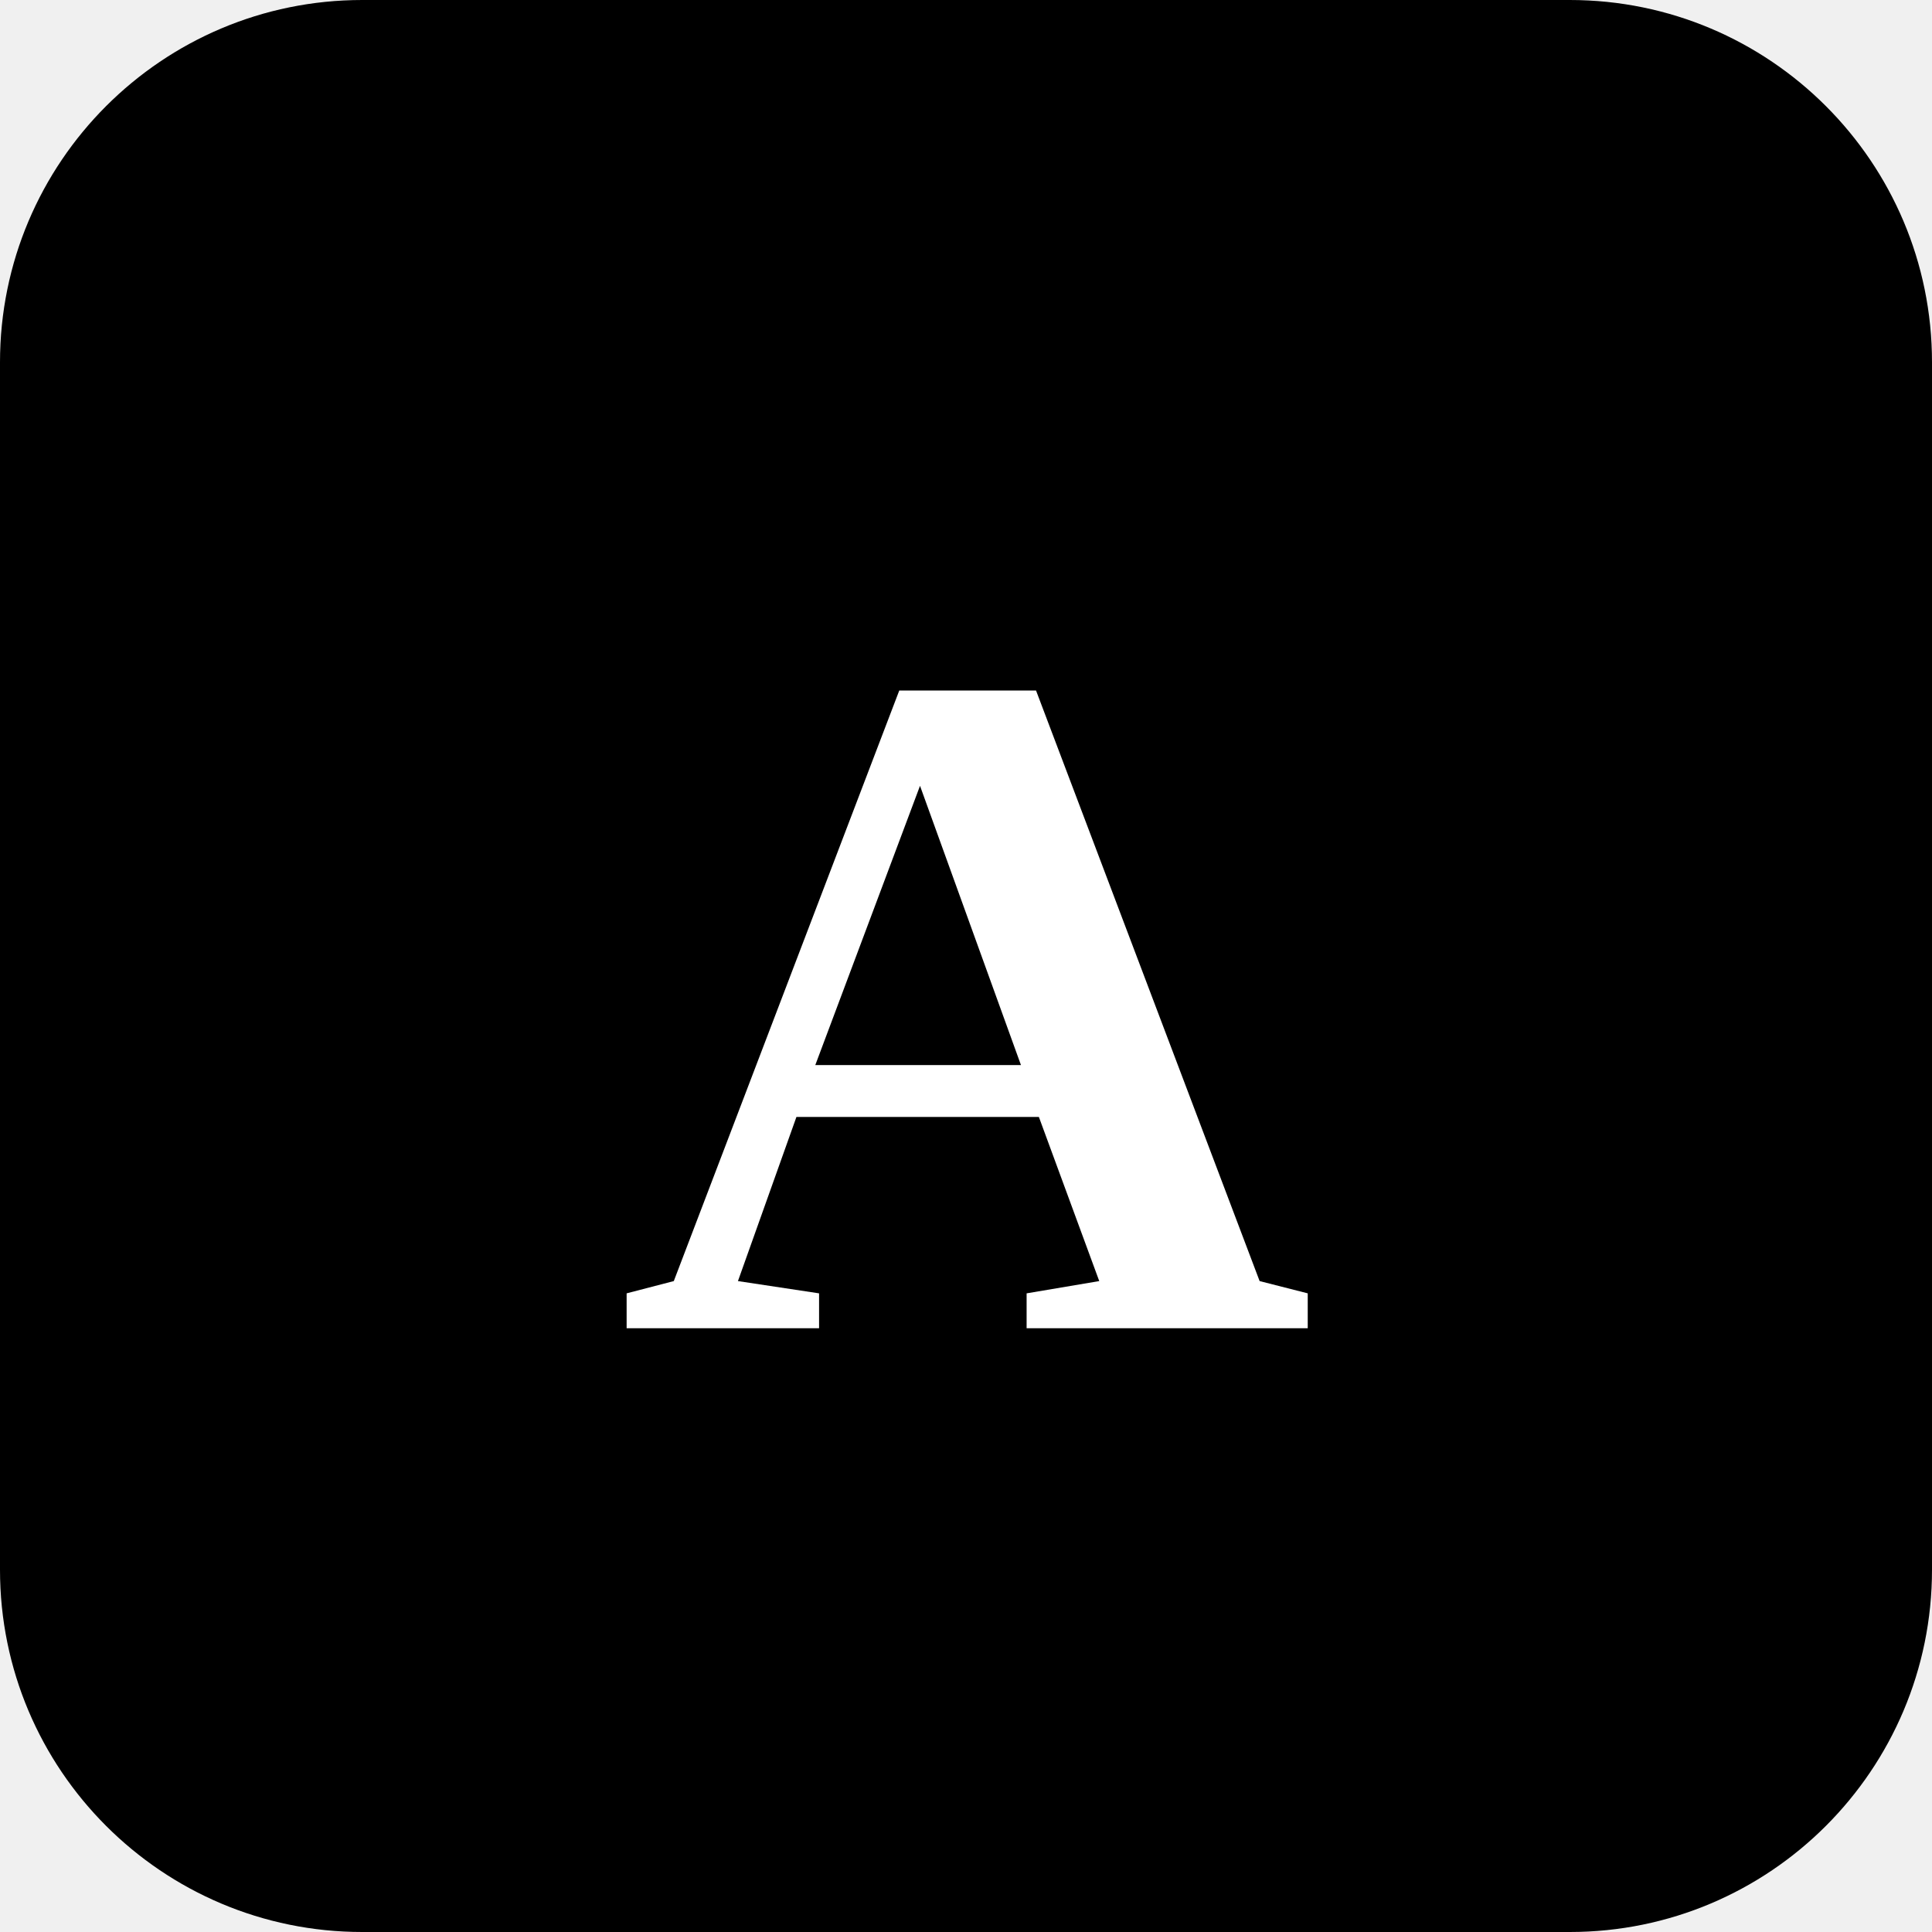
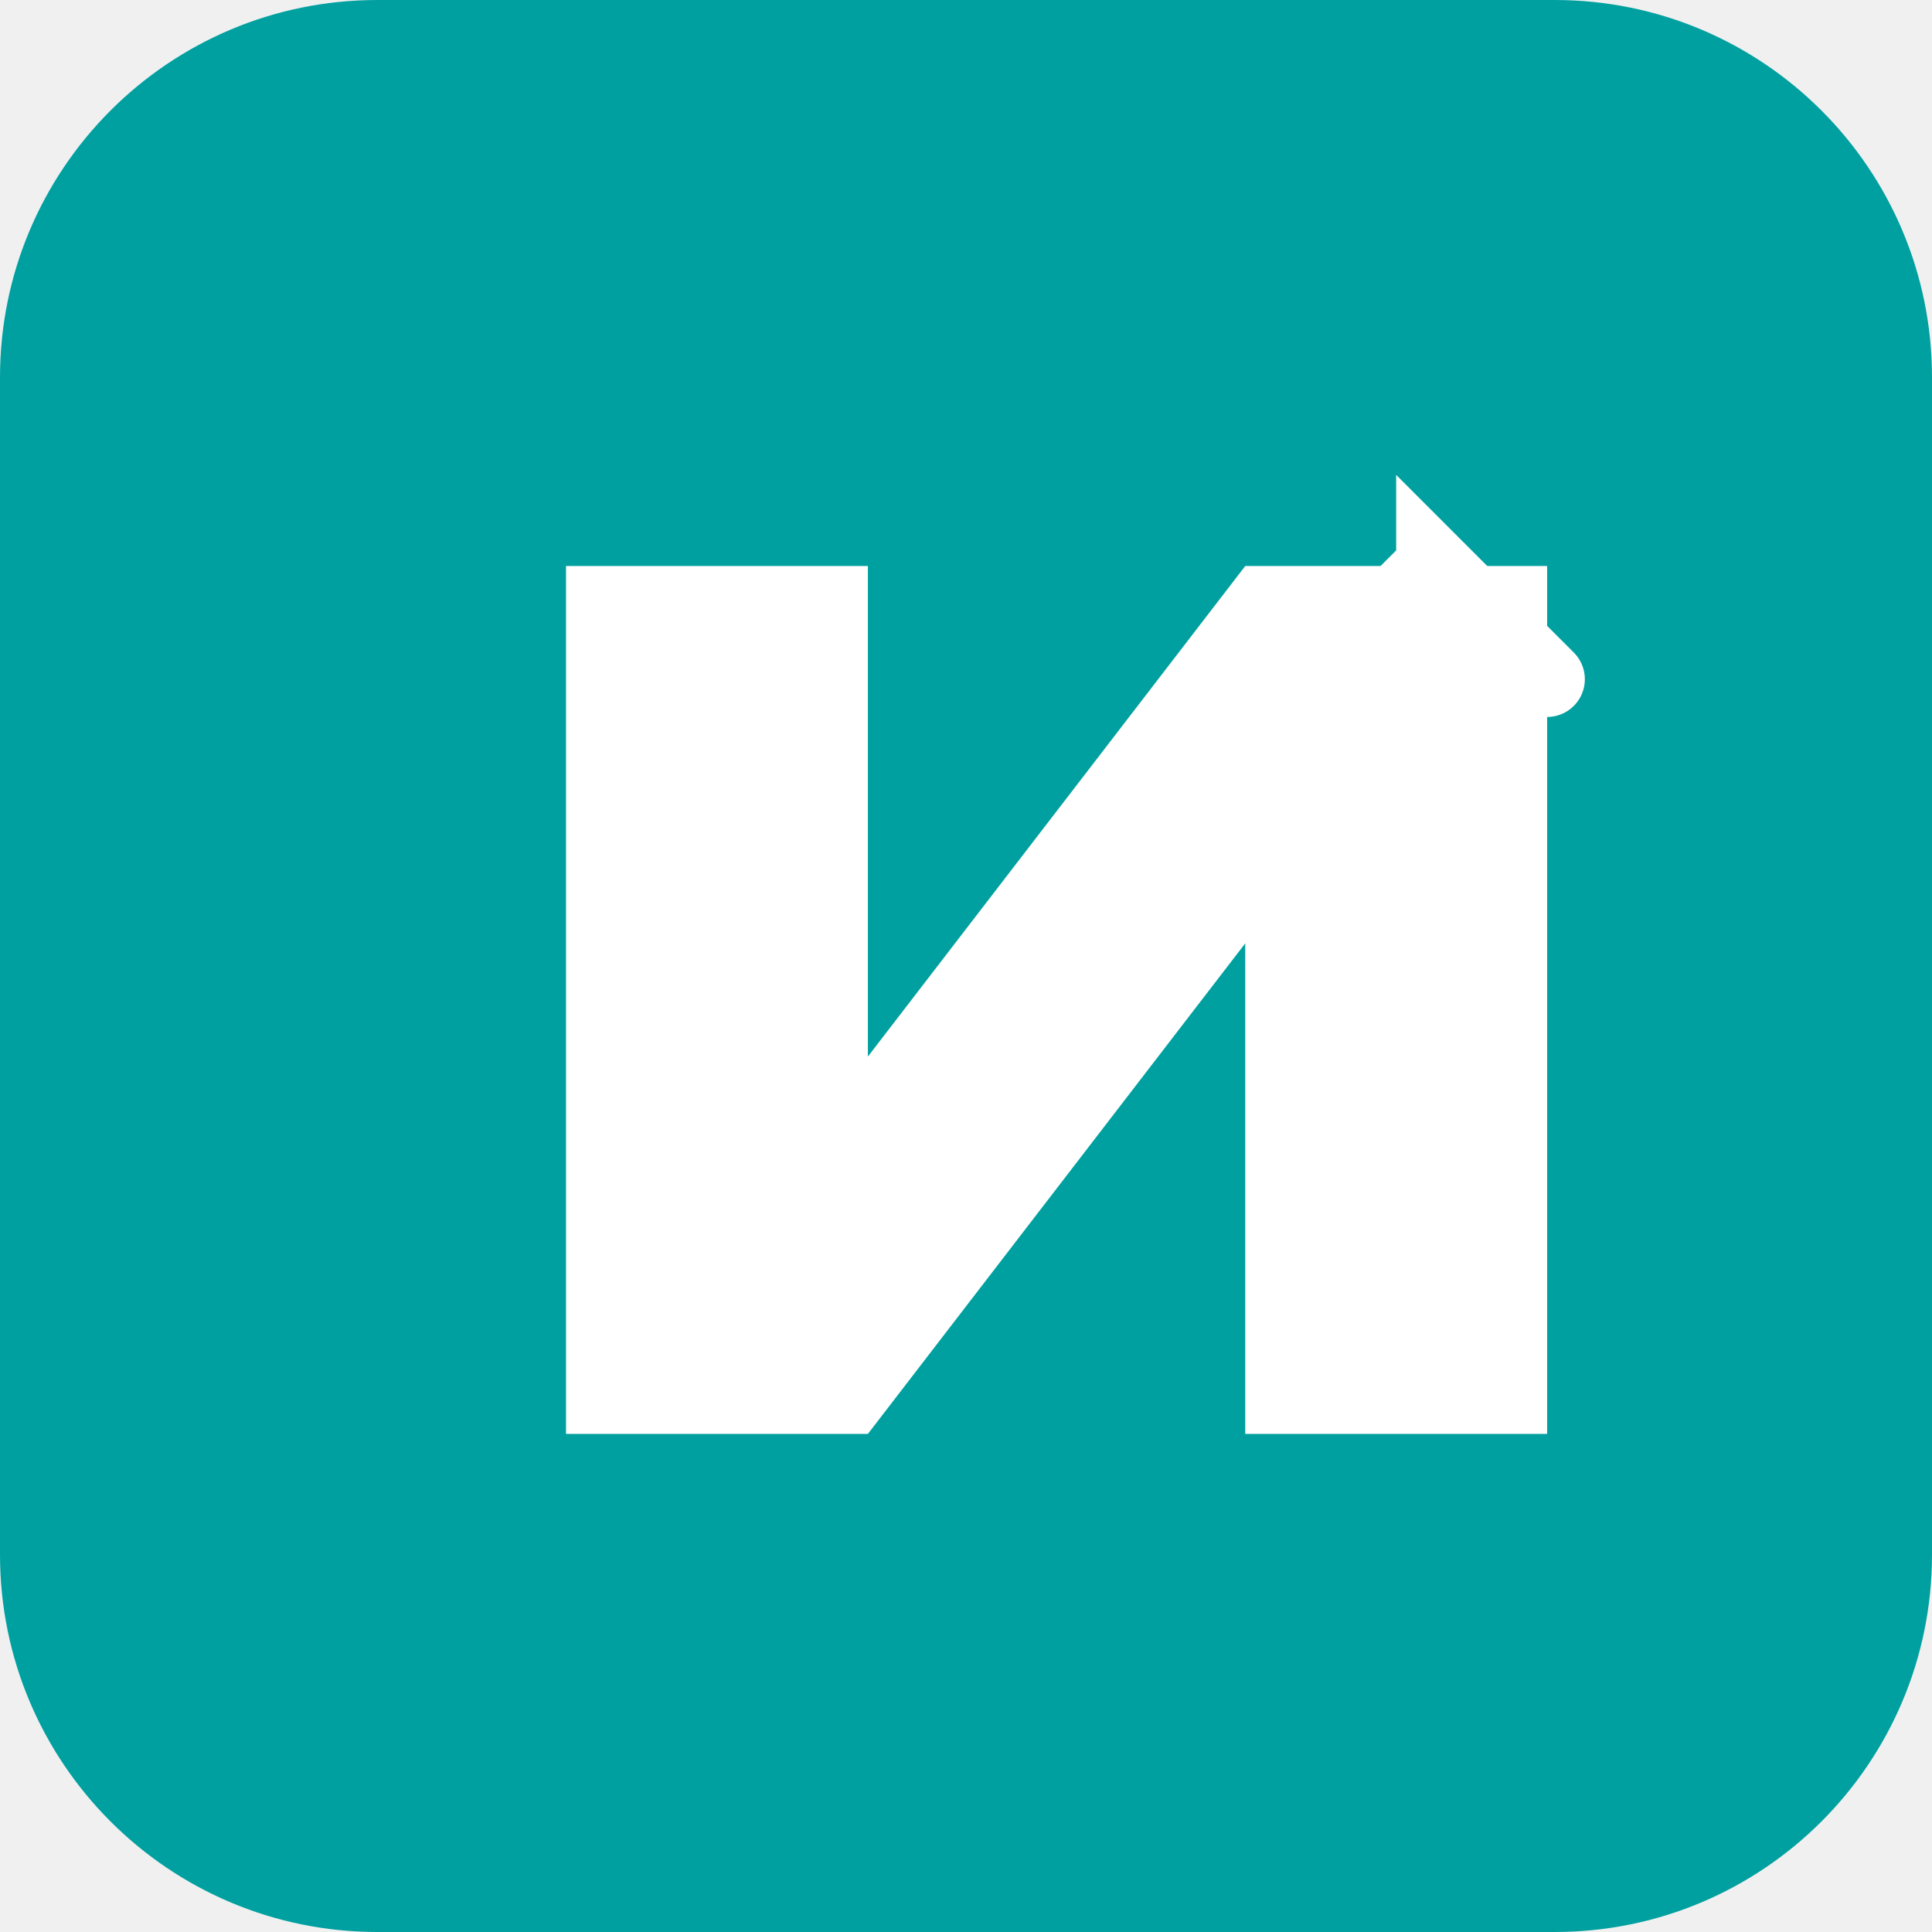
- <svg xmlns="http://www.w3.org/2000/svg" viewBox="0 0 32 32" fill="#0f766e">
-   <rect width="32" height="32" rx="6" fill="currentColor" />
-   <text x="16" y="22" font-size="16" font-weight="bold" fill="white" text-anchor="middle">A</text>
+ <svg xmlns="http://www.w3.org/2000/svg" width="512" height="512" viewBox="0 0 512 512" fill="none">
+   <rect width="512" height="512" rx="100" fill="#00A0A0" />
+   <path d="M150 150H230V280L330 150H410V380H330V250L230 380H150V150Z" fill="white" />
+   <path d="M380 250L380 150L410 180M380 150L350 180" stroke="white" stroke-width="20" stroke-linecap="round" />
</svg>
